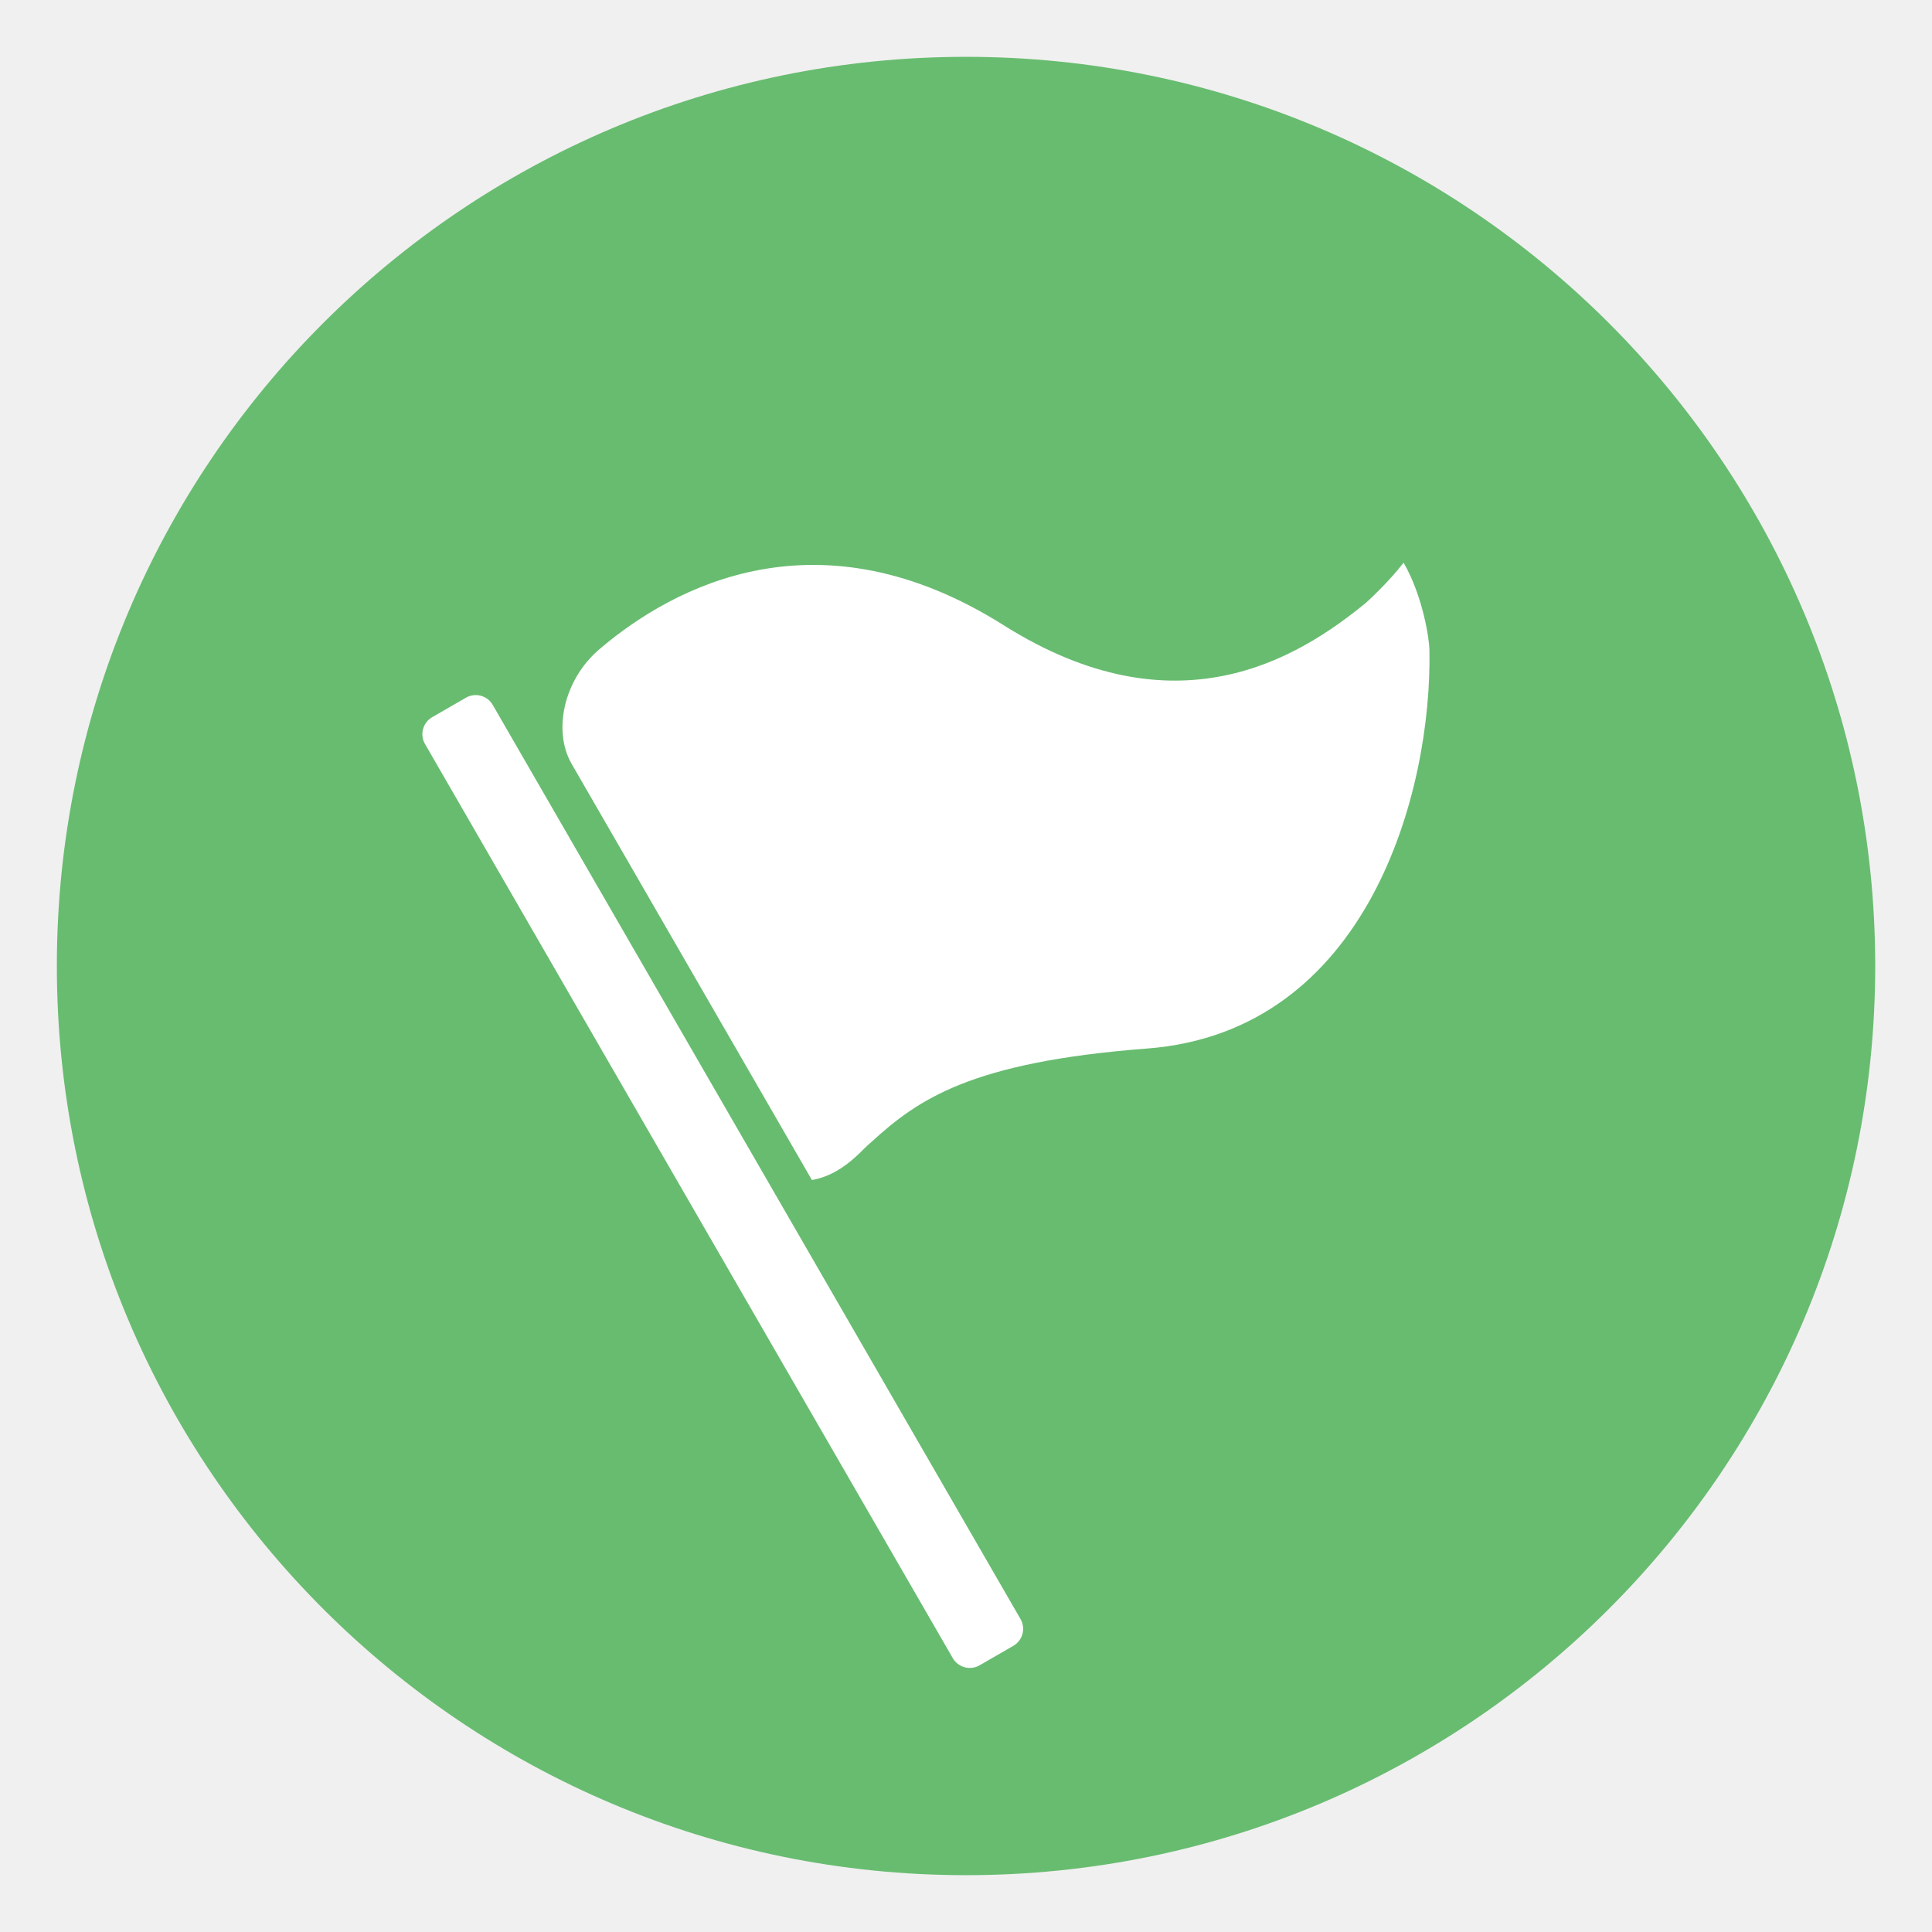
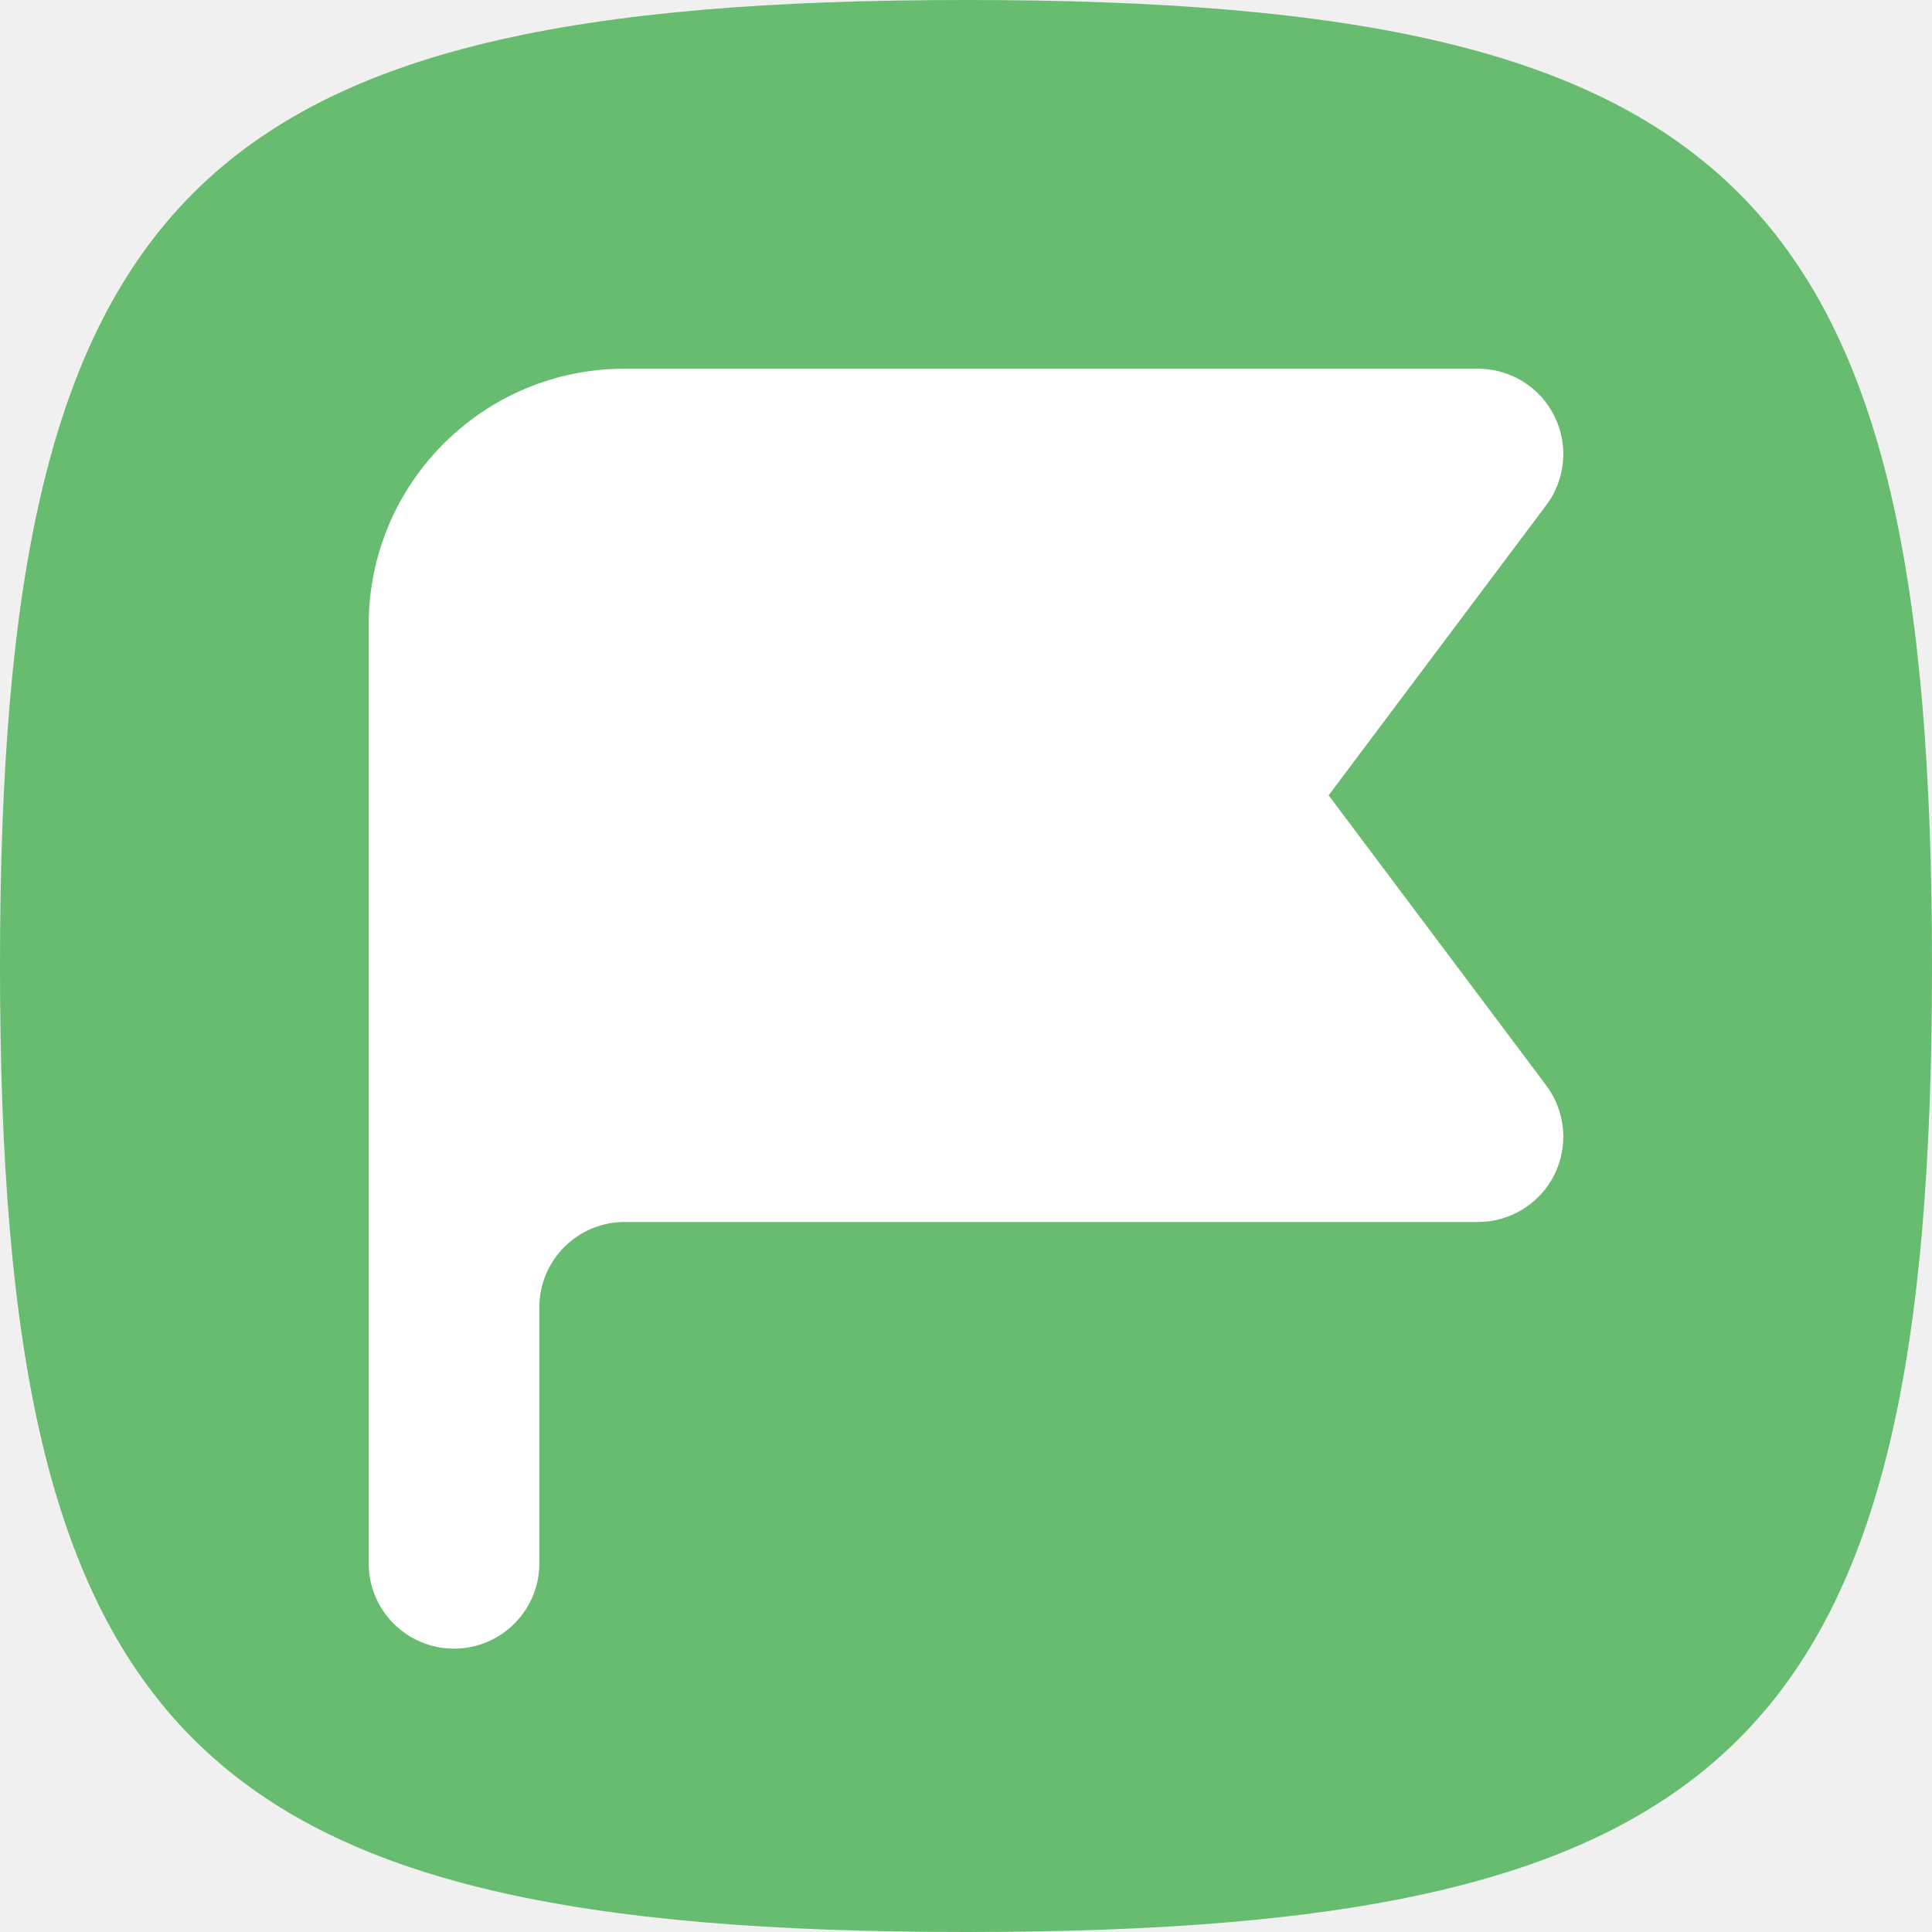
- <svg xmlns="http://www.w3.org/2000/svg" width="256" height="256" viewBox="74 -32 1088 1088" version="1.1">
-   <path d="M618.02 512m-512 0a512 512 0 1 0 1024 0 512 512 0 1 0-1024 0Z" fill="#68BC70" />
-   <path d="M843.284 307.416c-38.609 31.663-107.105 73.755-203.994 12.736-104.005-65.647-185.744-22.267-227.629 13.356-20.354 17.314-26.387 46.22-15.721 64.694l135.276 234.306c16.425-2.648 27.748-16.339 31.032-19.186 0.816-0.79 1.583-1.391 2.516-2.247 26.01-23.758 55.687-45.023 155.238-52.6 124.768-9.586 160.521-145.275 158.973-224.472-0.026-5.548-3.532-30.06-14.543-49.13-8.806 11.444-21.148 22.542-21.148 22.542z m0 0M336.42 360.898l-19.067 11.008c-5.242 3.028-7.057 9.797-4.03 15.04l297.252 514.856c3.028 5.243 9.797 7.057 15.04 4.03l19.067-11.008c5.247-3.028 7.057-9.797 4.03-15.04l-297.252-514.856c-3.028-5.242-9.795-7.058-15.041-4.03z m0 0" fill="#FFFFFF" />
+ <svg xmlns="http://www.w3.org/2000/svg" width="256" height="256" viewBox="0 0 24 24" fill="none">
+   <path d="M12 0c9.601 0 12 2.399 12 12 0 9.601-2.399 12-12 12-9.601 0-12-2.399-12-12C0 2.399 2.399 0 12 0z" fill="#68BC70" />
+   <svg x="1.4" y="1.4" width="21.2" height="21.2" viewBox="0 0 1024 1024">
+     <path d="M153.6 307.2a153.6 153.6 0 0 1 153.6-153.6h512a51.2 51.2 0 0 1 40.96 81.92L729.6 409.6l130.56 174.08A51.2 51.2 0 0 1 819.2 665.6H307.2a51.2 51.2 0 0 0-51.2 51.2v153.6a51.2 51.2 0 1 1-102.4 0V307.2z" fill="#FFFFFF" />
+   </svg>
</svg>
